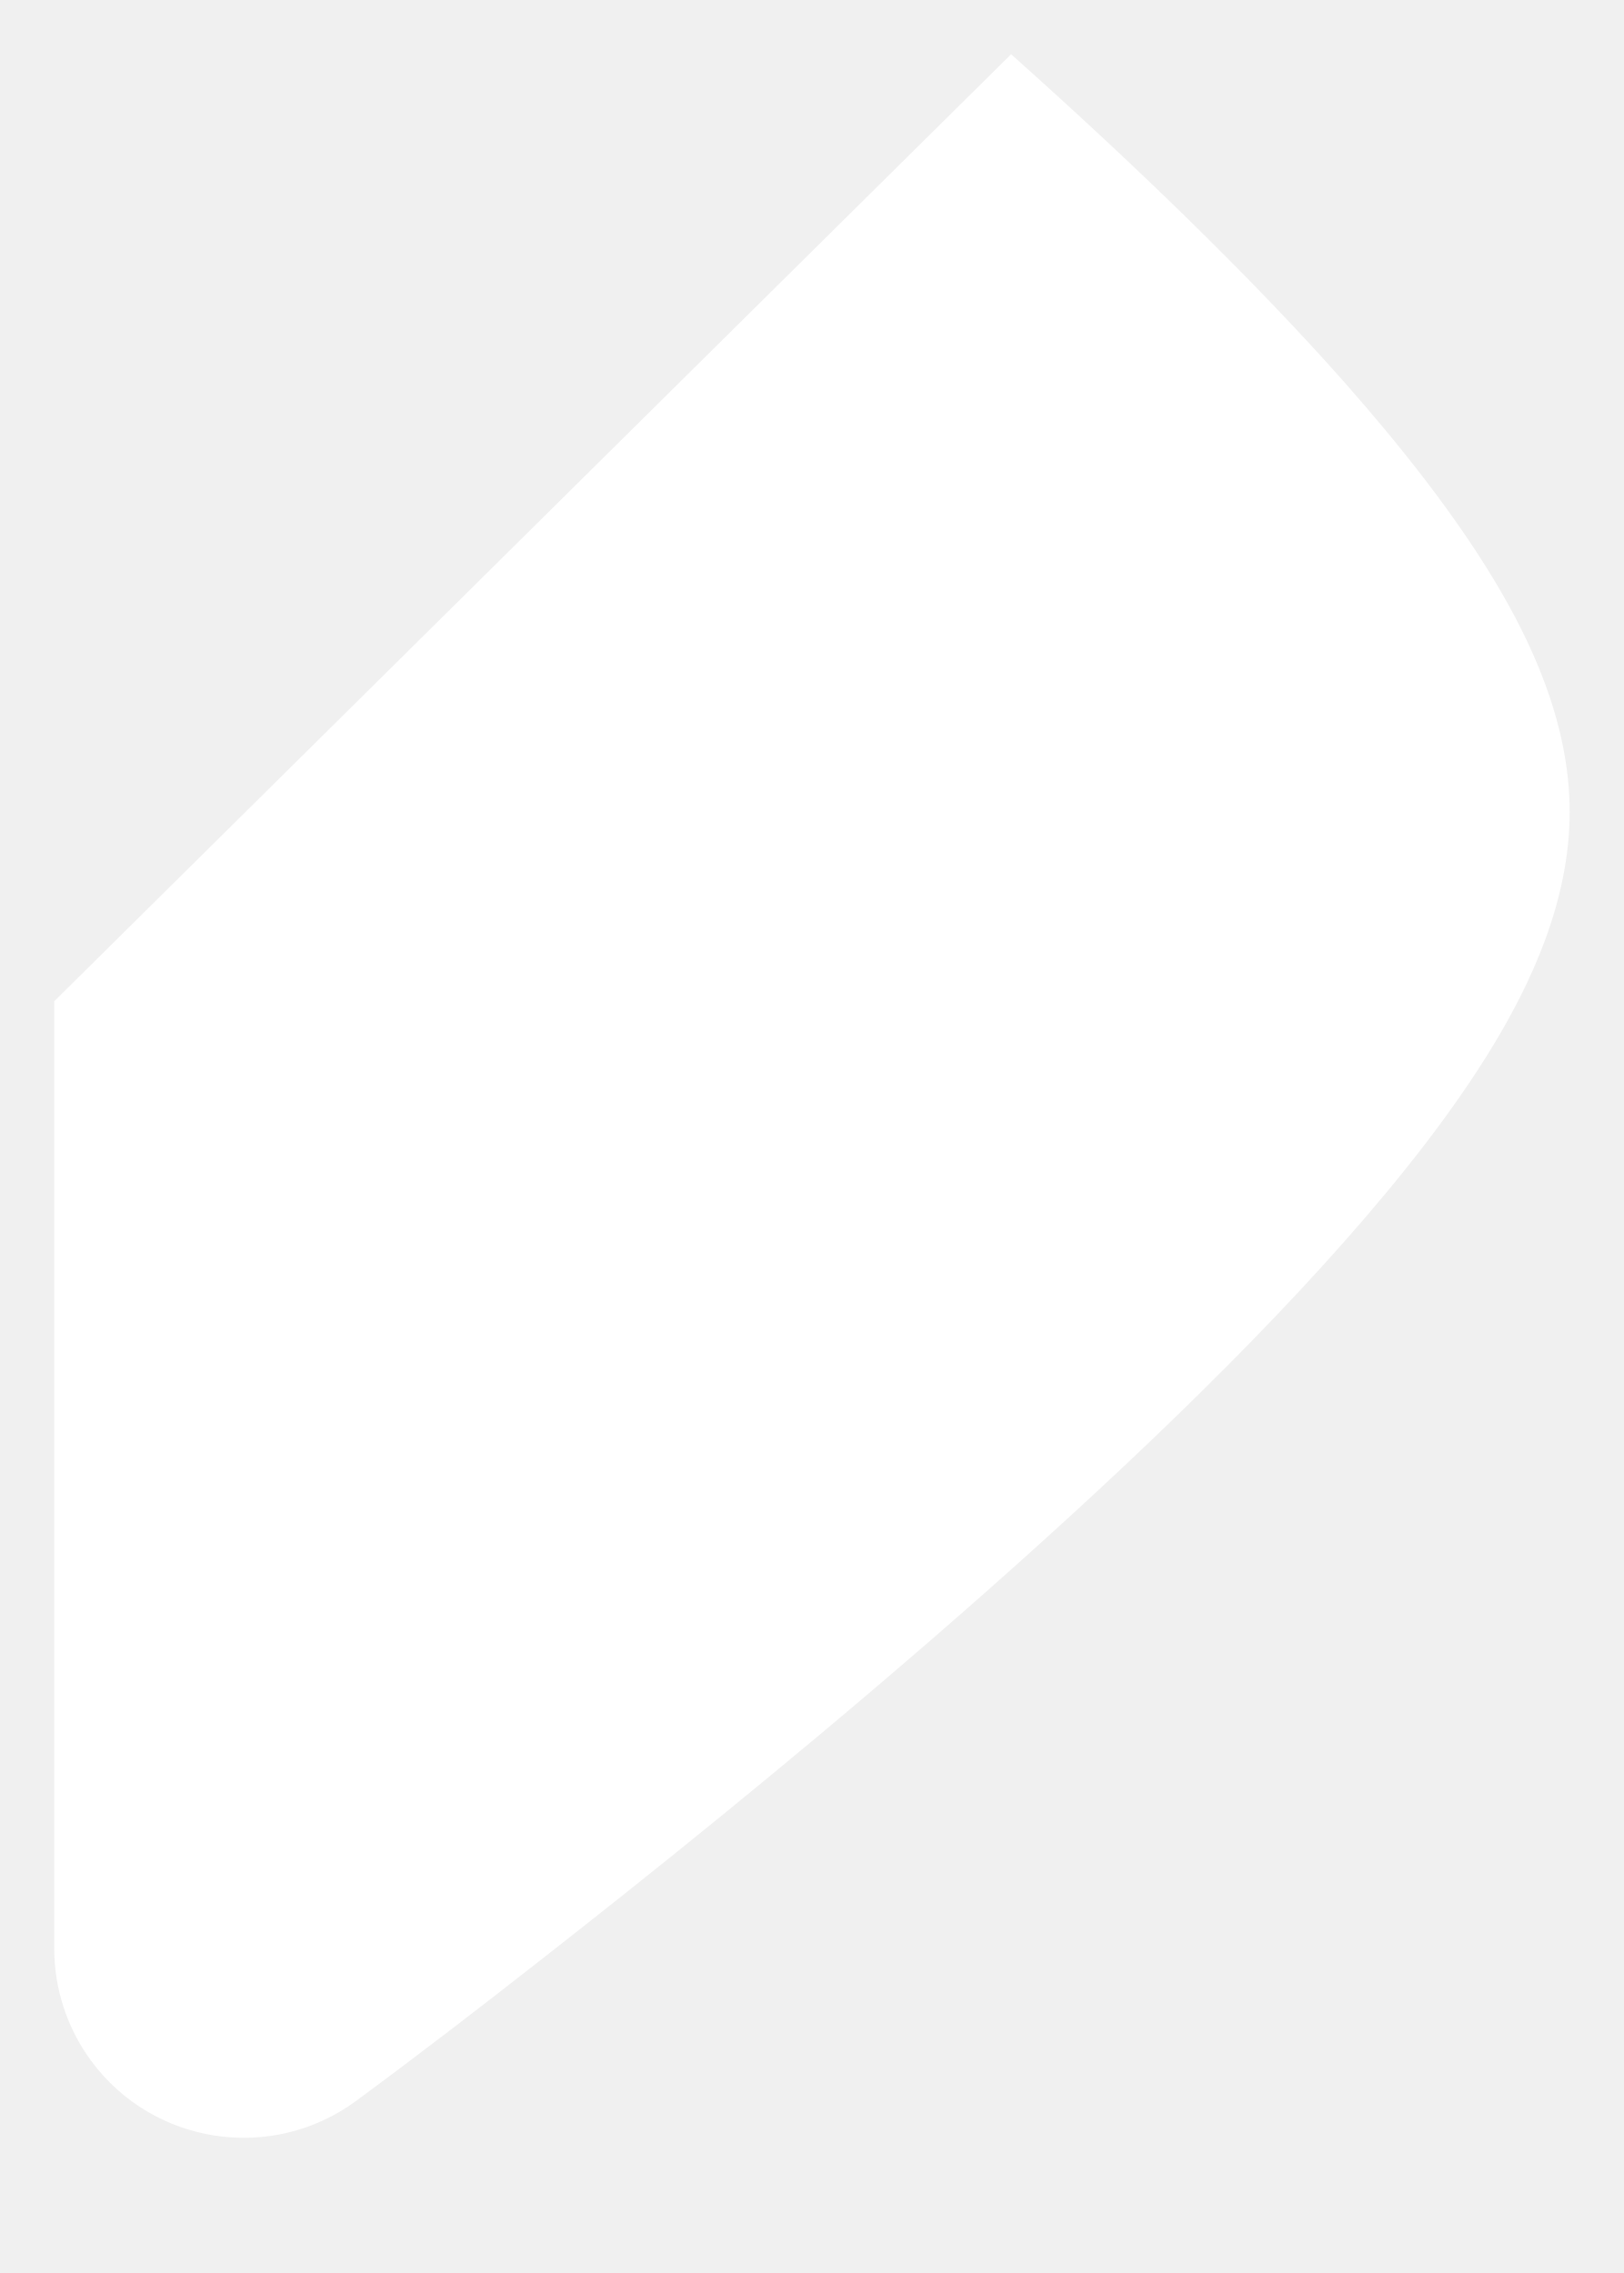
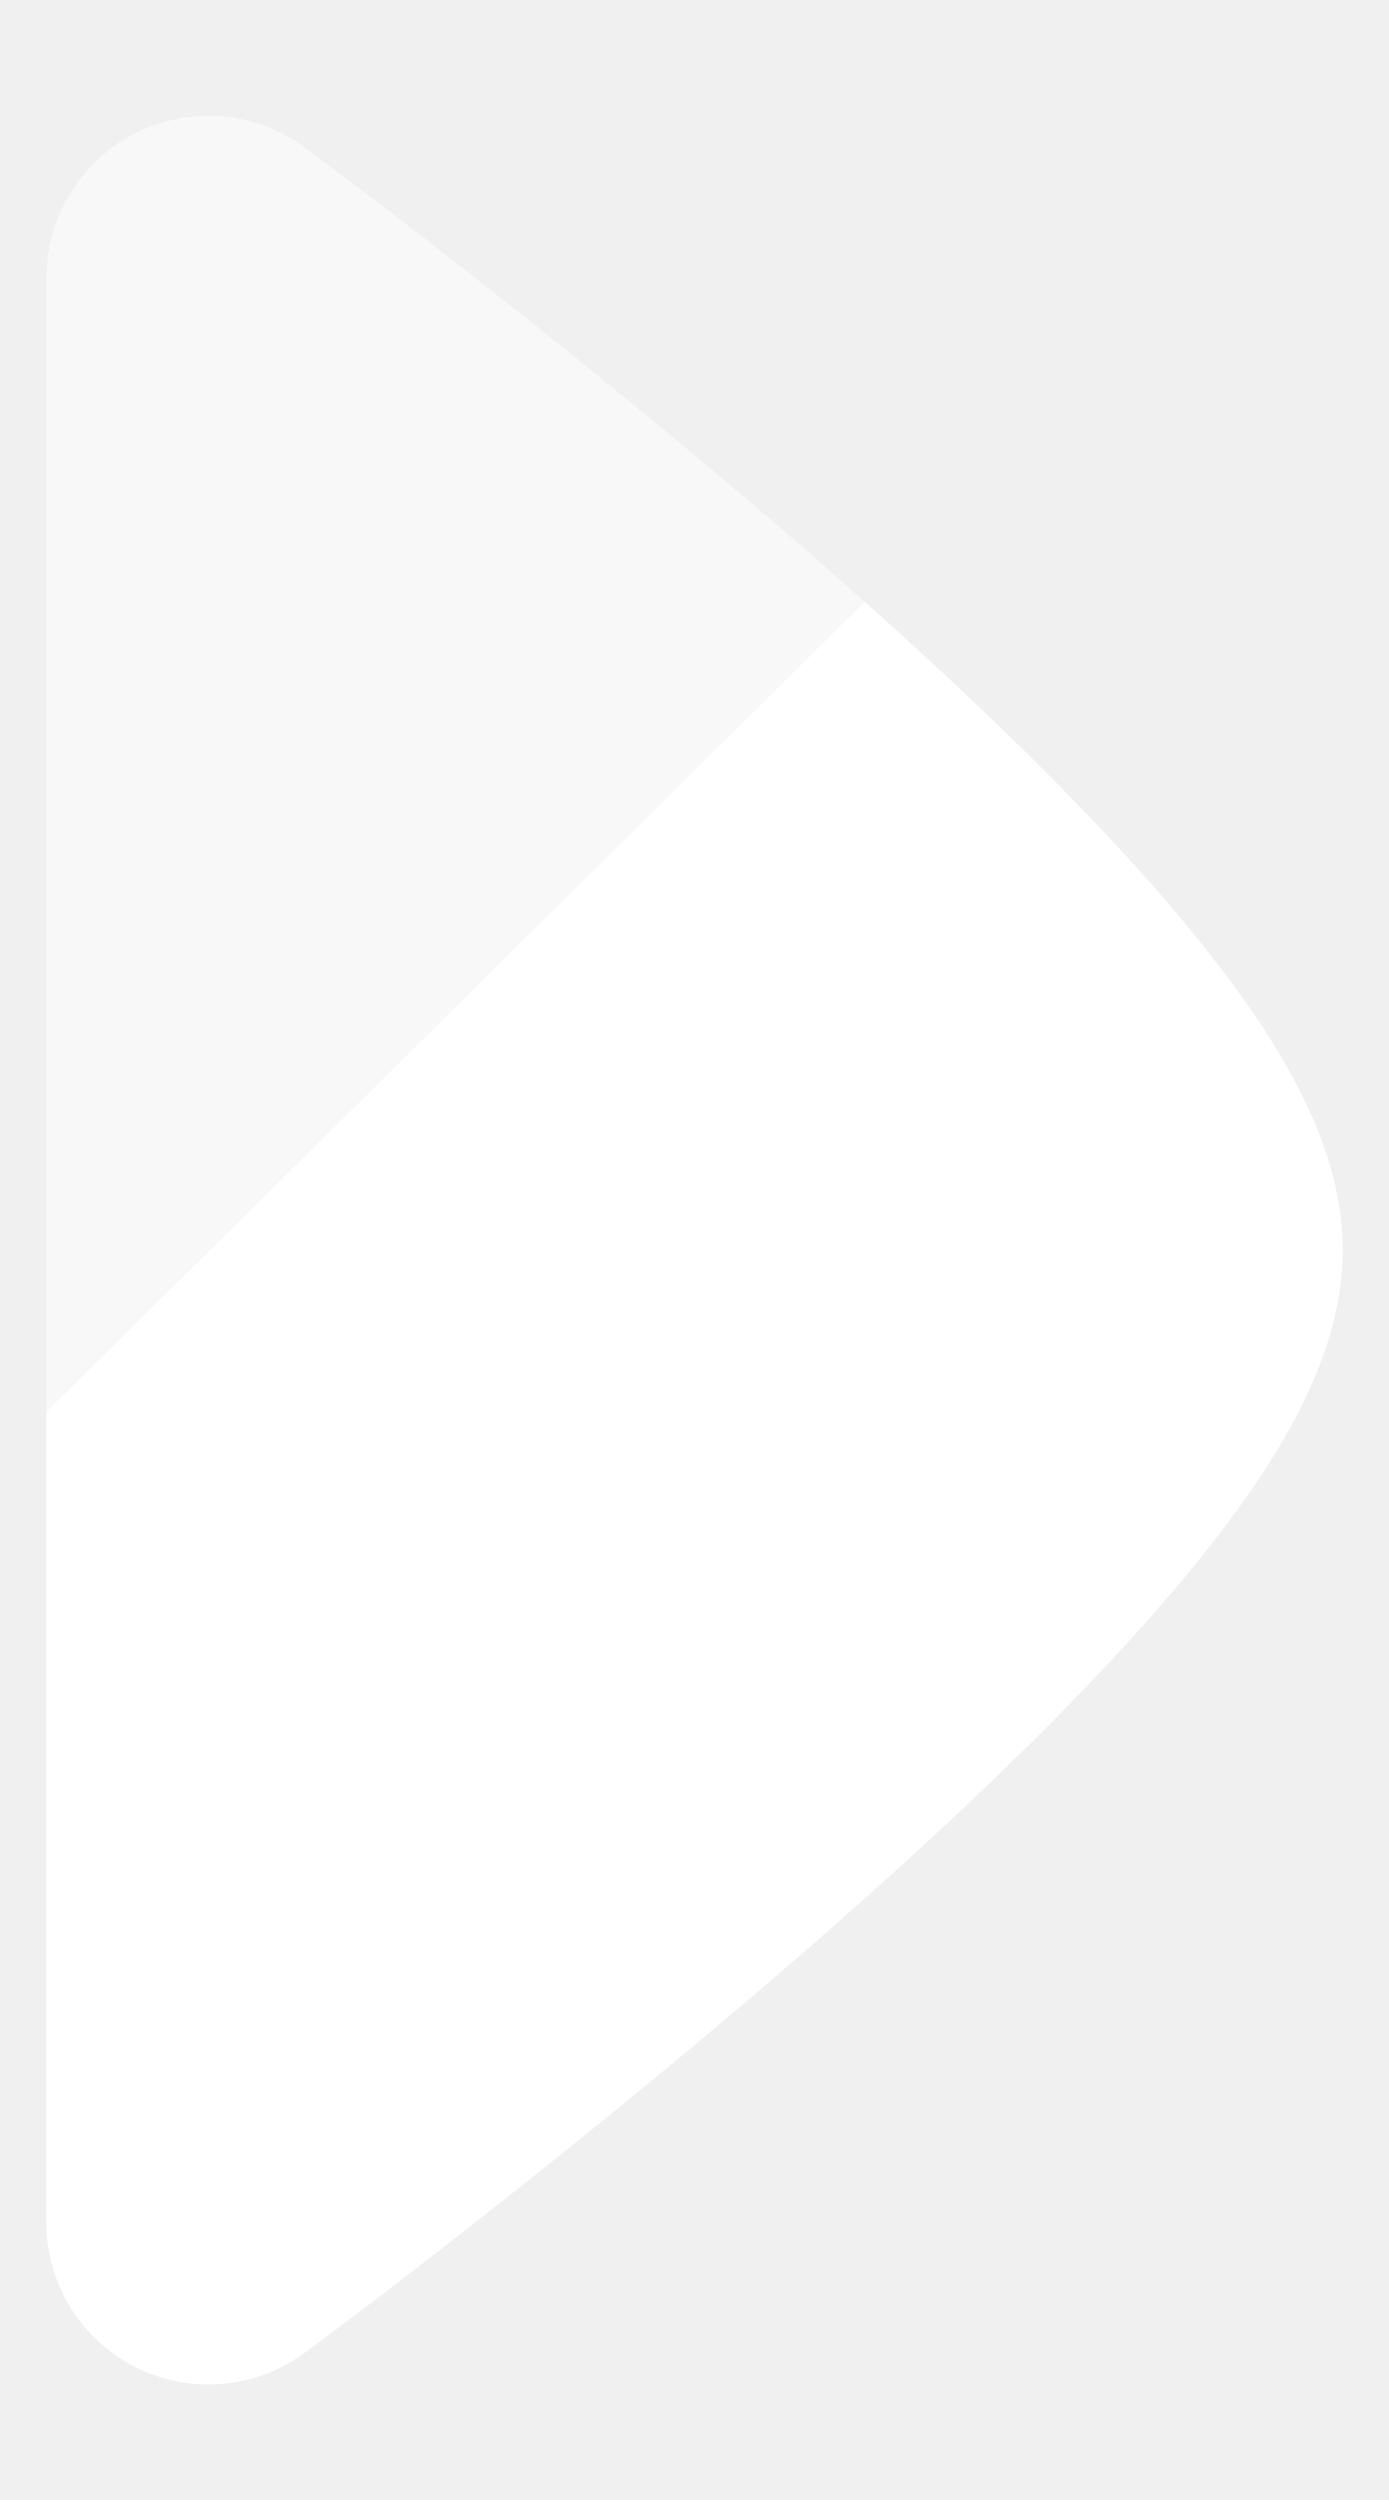
- <svg xmlns="http://www.w3.org/2000/svg" width="10" height="14" viewBox="0 0 10 14" fill="none">
-   <path d="M8.281 2.356C8.633 2.755 8.957 3.167 9.199 3.568C9.422 3.938 9.667 4.445 9.667 5.001C9.667 5.556 9.422 6.064 9.199 6.434C8.957 6.835 8.633 7.247 8.281 7.645C7.575 8.445 6.655 9.301 5.766 10.073C4.87 10.851 3.978 11.566 3.312 12.086C2.979 12.347 2.596 12.643 2.193 12.94C1.674 13.322 0.943 13.211 0.561 12.693C0.408 12.484 0.334 12.241 0.334 12.001L0.334 6.167L6.227 0.334C6.966 0.994 7.696 1.695 8.281 2.356Z" fill="white" />
+ <svg xmlns="http://www.w3.org/2000/svg" width="10" height="18" viewBox="0 0 10 18" fill="none">
+   <path opacity="0.5" d="M0.561 1.309C0.943 0.79 1.674 0.679 2.193 1.061C2.596 1.358 2.979 1.655 3.312 1.915C3.978 2.435 4.87 3.151 5.766 3.928C6.655 4.7 7.575 5.557 8.281 6.356C8.633 6.755 8.957 7.167 9.199 7.568C9.422 7.938 9.667 8.445 9.667 9.001C9.667 9.556 9.422 10.064 9.199 10.434C8.957 10.835 8.633 11.247 8.281 11.645C7.575 12.445 6.655 13.301 5.766 14.074C4.87 14.851 3.978 15.566 3.312 16.086C2.979 16.347 2.596 16.643 2.193 16.94C1.674 17.322 0.943 17.212 0.561 16.693C0.408 16.484 0.334 16.241 0.334 16.001L0.334 9.001V2.001C0.334 1.76 0.408 1.517 0.561 1.309Z" fill="white" />
+   <path d="M8.281 6.356C8.633 6.755 8.957 7.167 9.199 7.568C9.422 7.938 9.667 8.445 9.667 9.001C9.667 9.556 9.422 10.064 9.199 10.434C8.957 10.835 8.633 11.247 8.281 11.645C7.575 12.445 6.655 13.301 5.766 14.073C4.87 14.851 3.978 15.566 3.312 16.086C2.979 16.347 2.596 16.643 2.193 16.94C1.674 17.322 0.943 17.212 0.561 16.693C0.408 16.484 0.334 16.241 0.334 16.001L0.334 10.167L6.227 4.334C6.966 4.994 7.696 5.695 8.281 6.356Z" fill="white" />
</svg>
